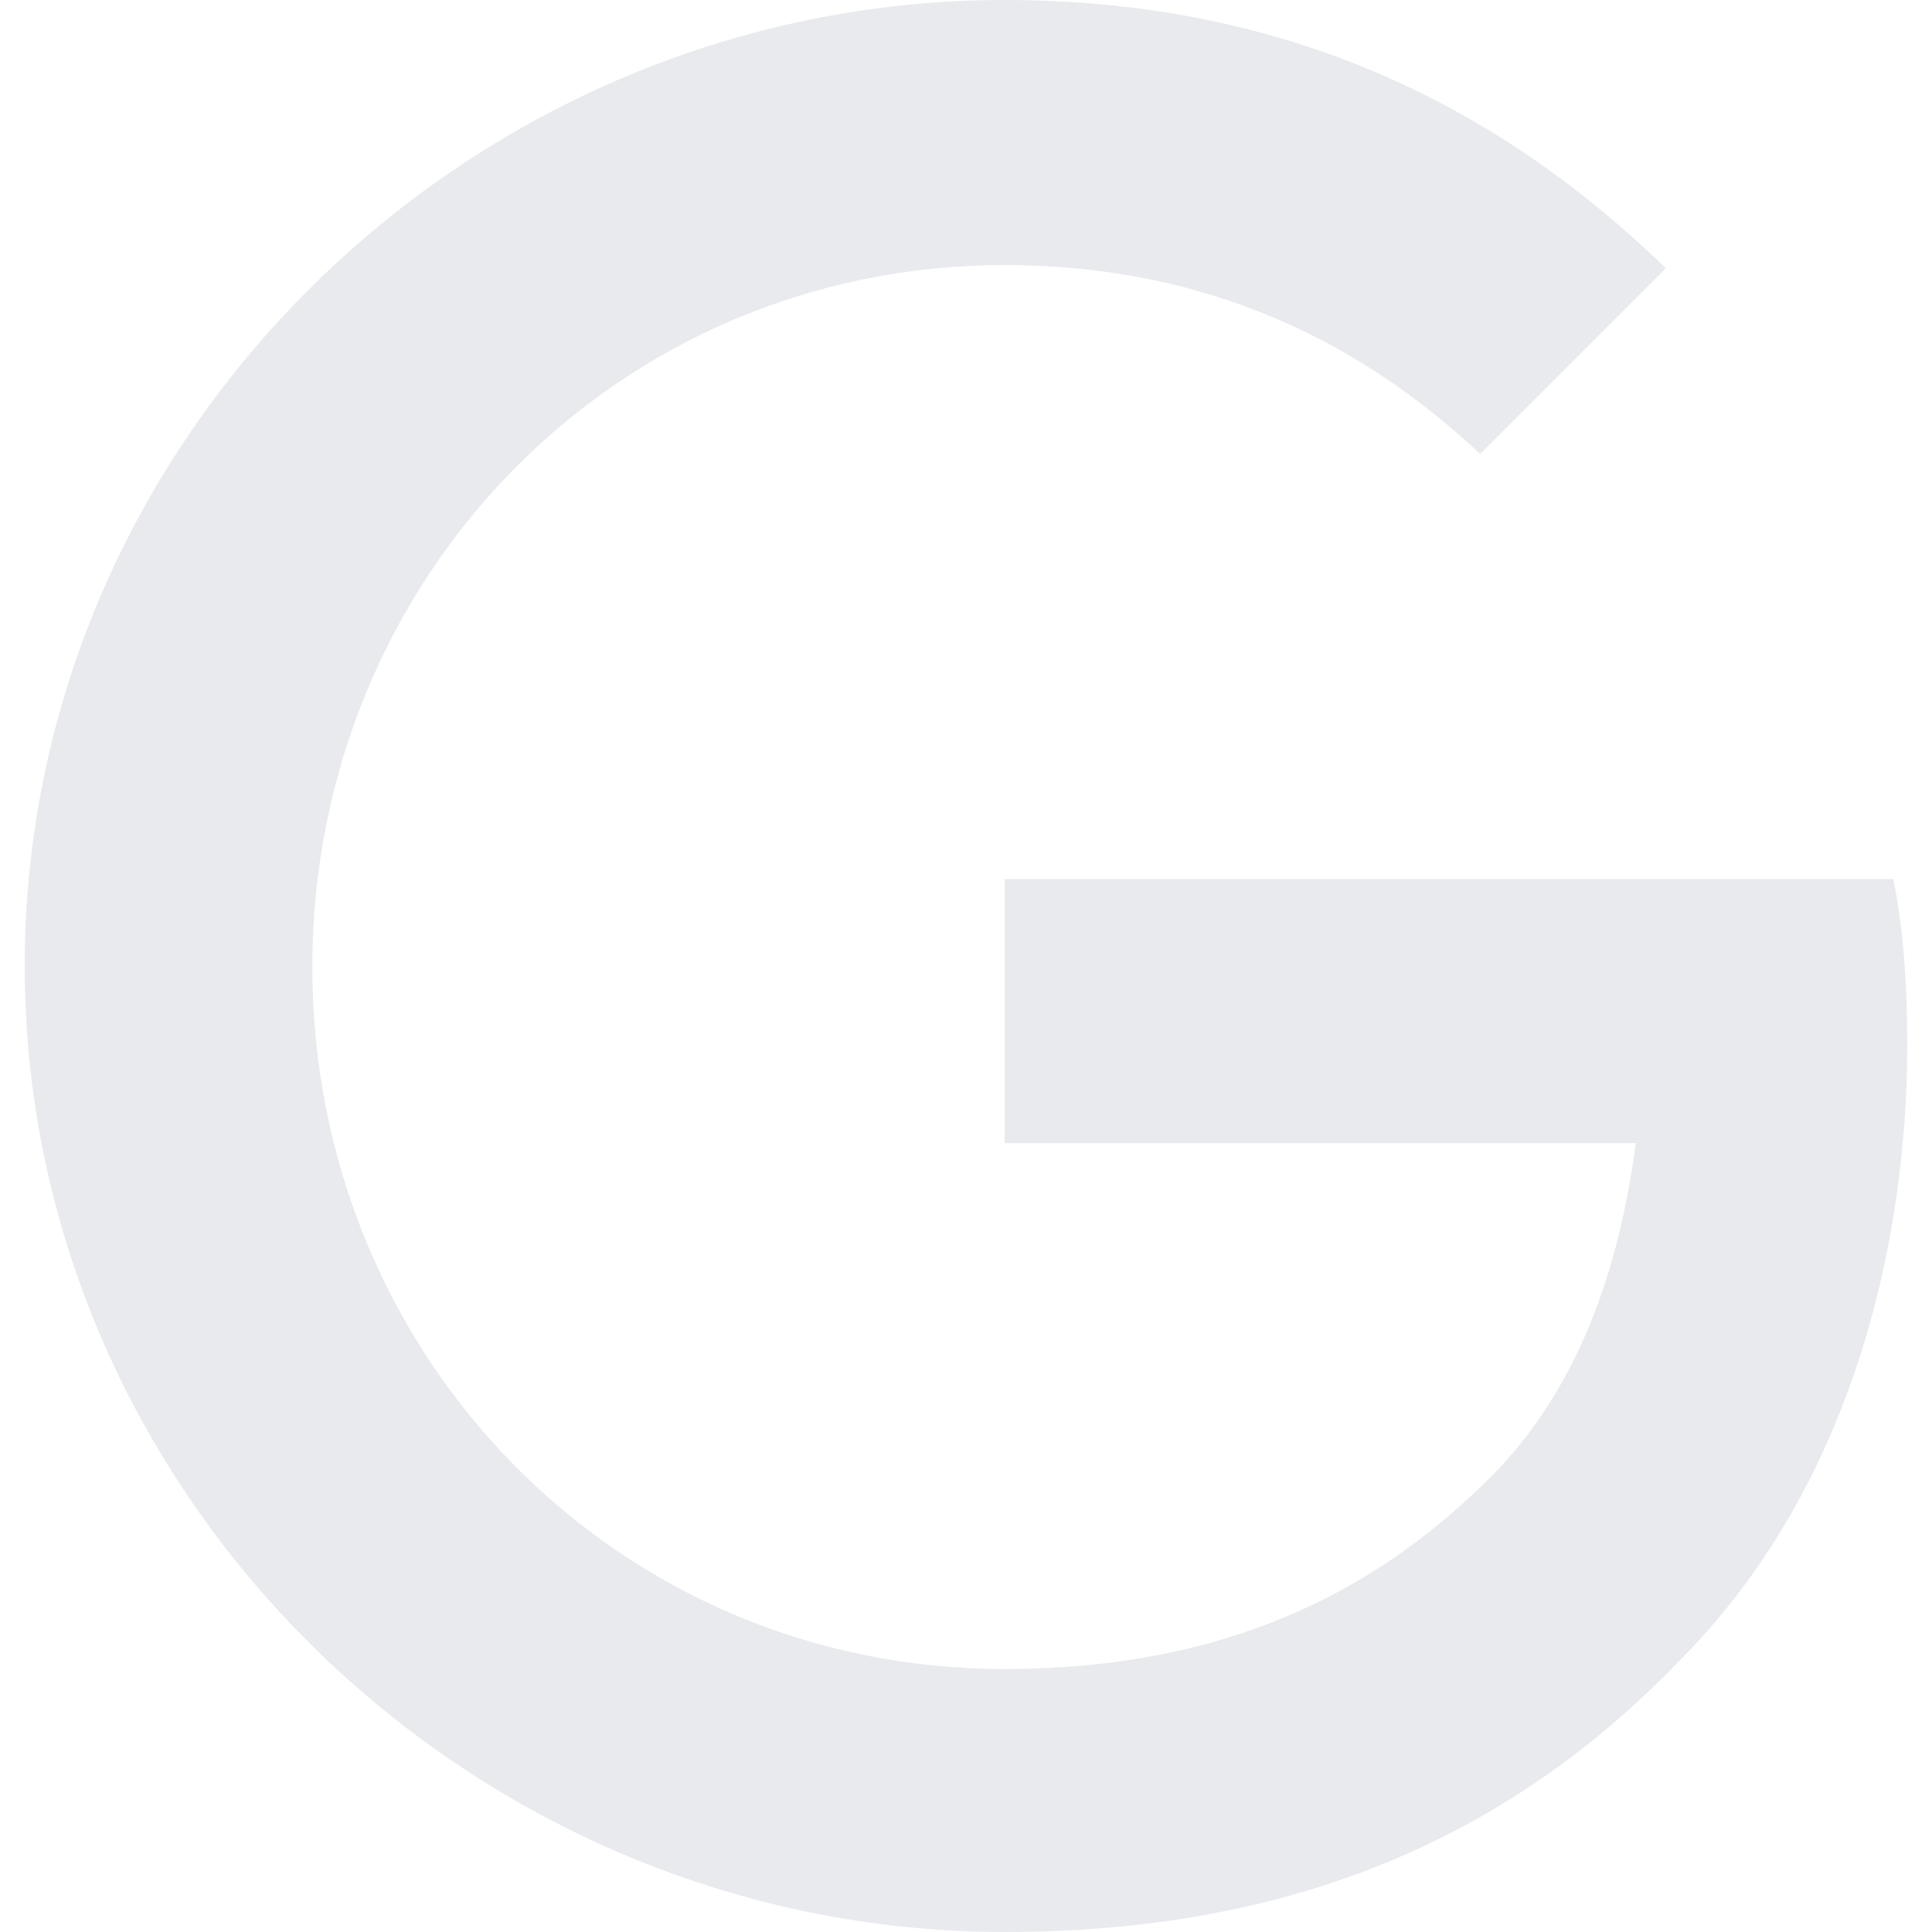
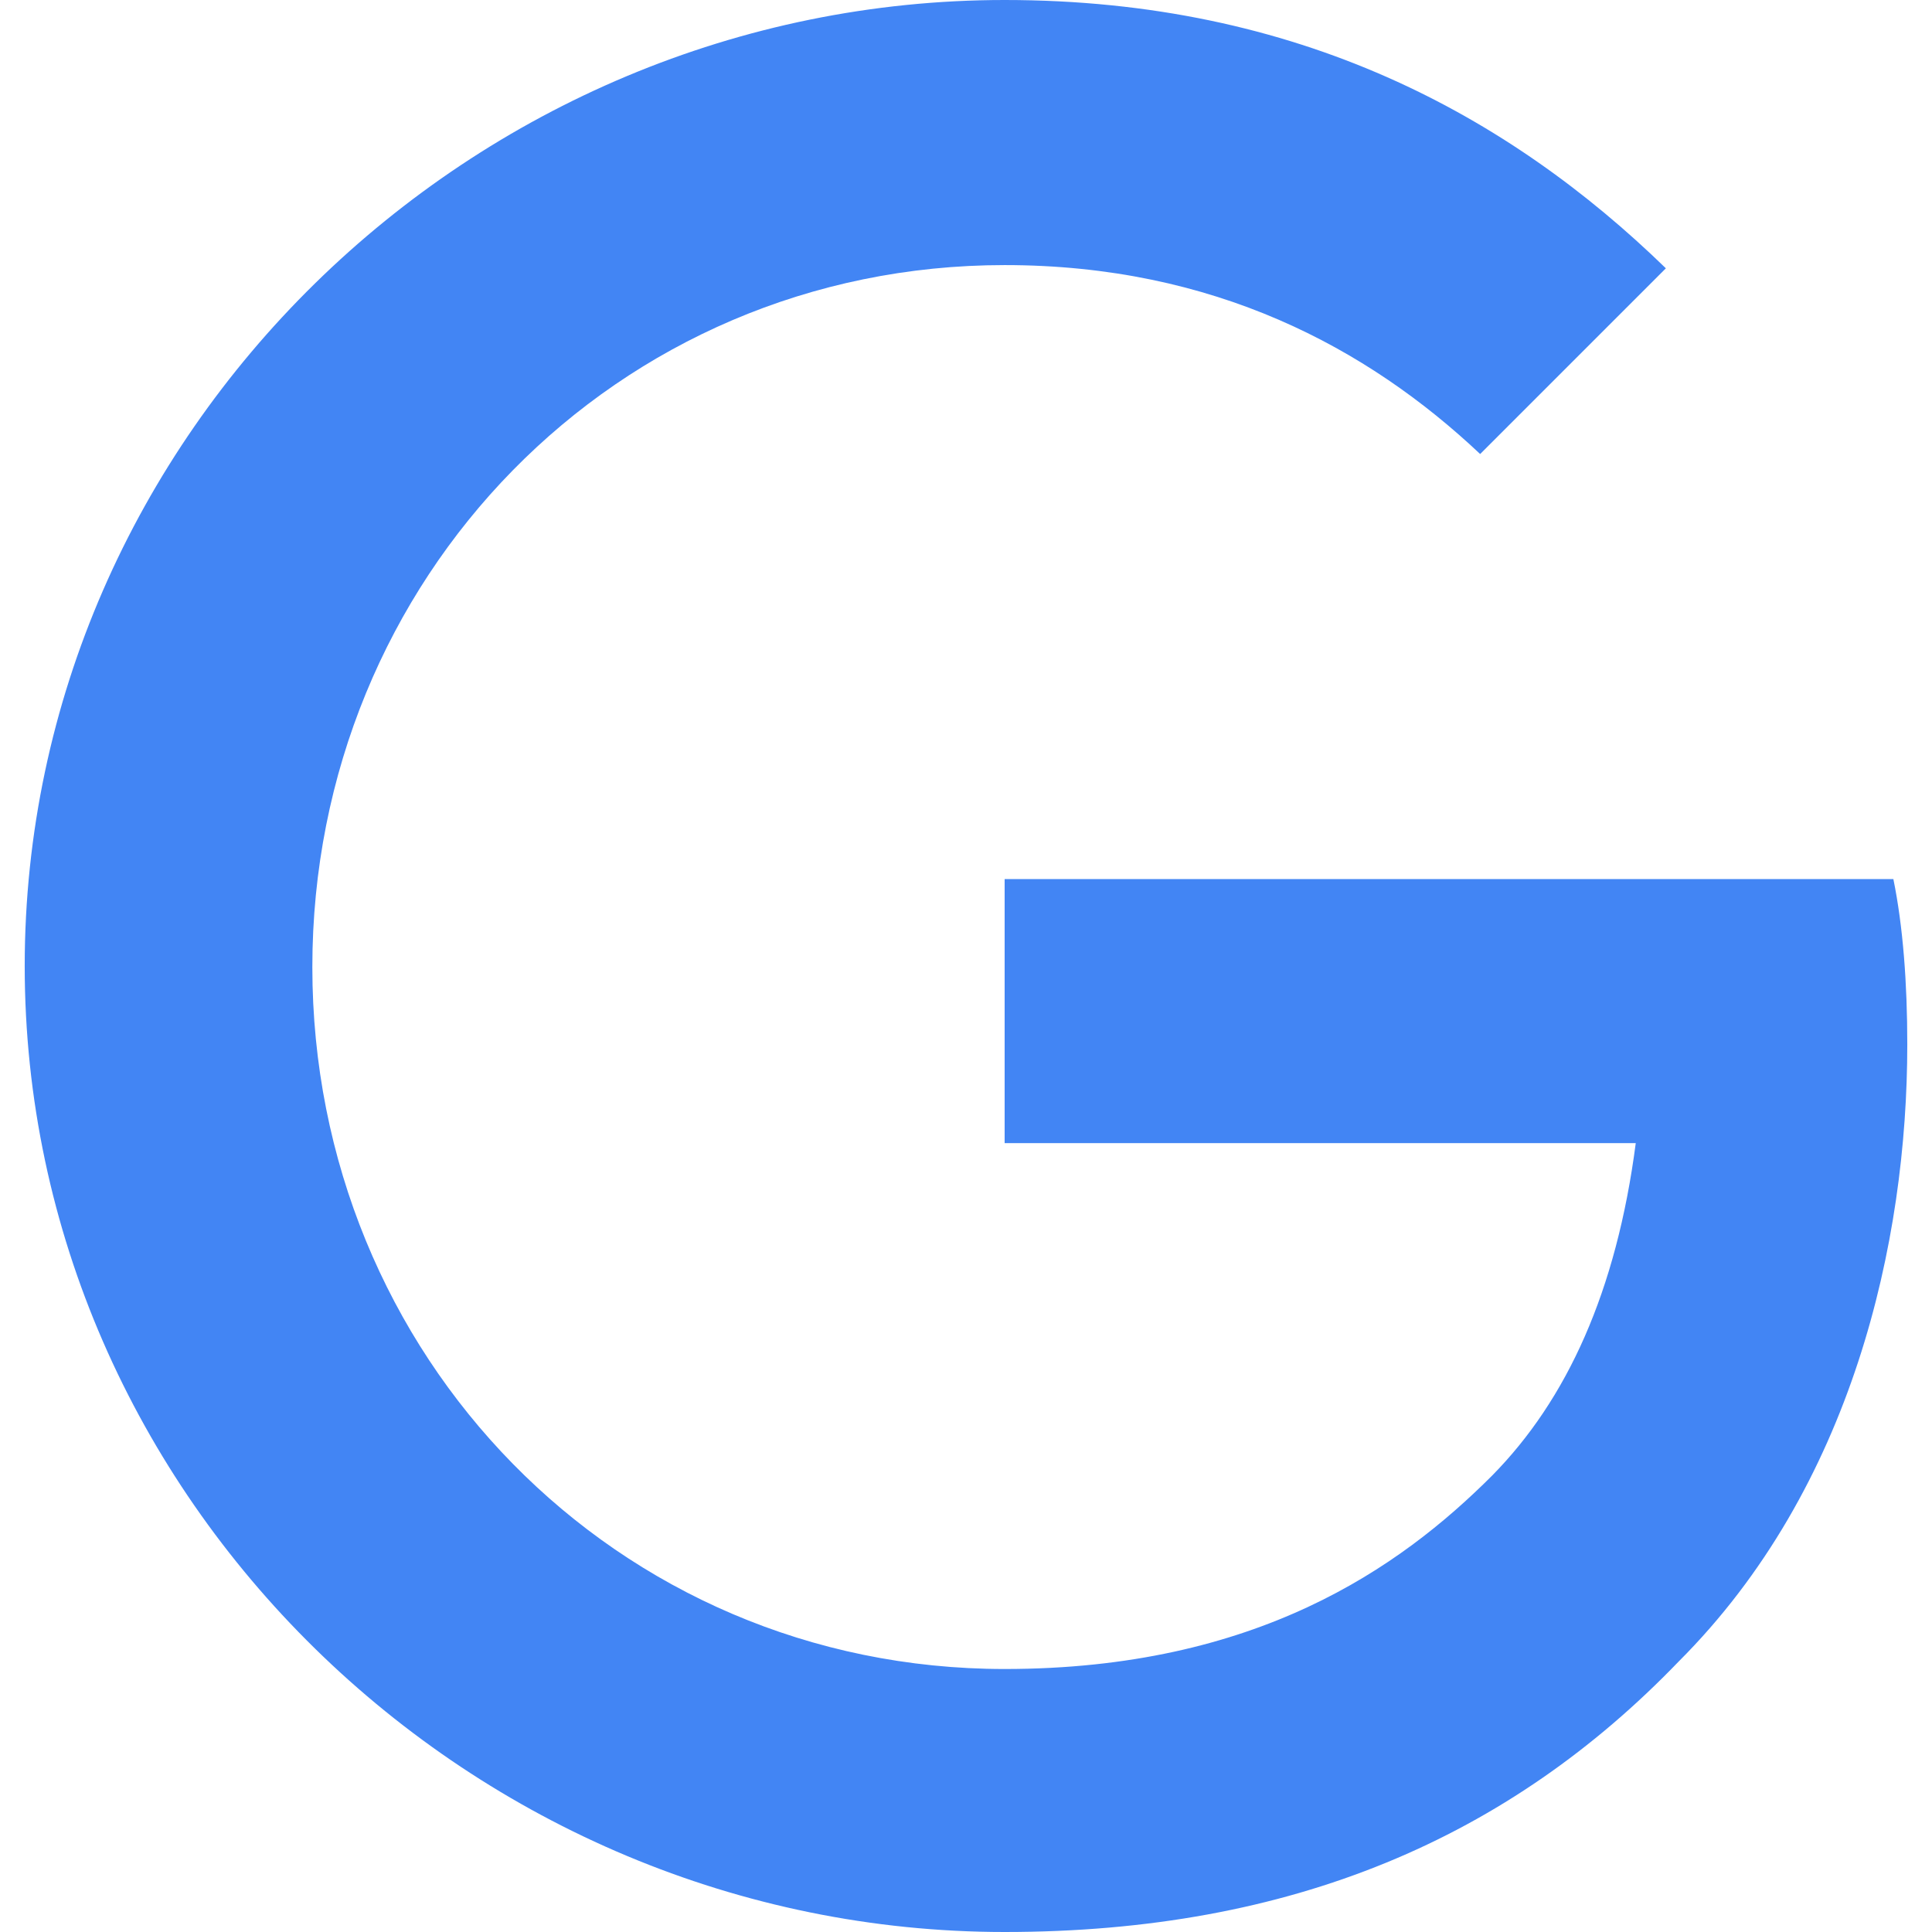
- <svg xmlns="http://www.w3.org/2000/svg" fill="#E8EAED" role="img" viewBox="0 0 24 24">
+ <svg xmlns="http://www.w3.org/2000/svg" fill="#4285F4" role="img" viewBox="0 0 24 24">
  <path d="M12.48 10.92v3.28h7.84c-.24 1.84-.853 3.187-1.787 4.133-1.147 1.147-2.933 2.4-6.053 2.4-4.827 0-8.6-3.893-8.6-8.72s3.773-8.72 8.6-8.72c2.6 0 4.507 1.027 5.907 2.347l2.307-2.307C18.747 1.44 16.133 0 12.48 0 5.867 0 .307 5.387.307 12s5.56 12 12.173 12c3.573 0 6.267-1.173 8.373-3.36 2.16-2.16 2.84-5.213 2.84-7.667 0-.76-.053-1.467-.173-2.053H12.48z" />
</svg>
